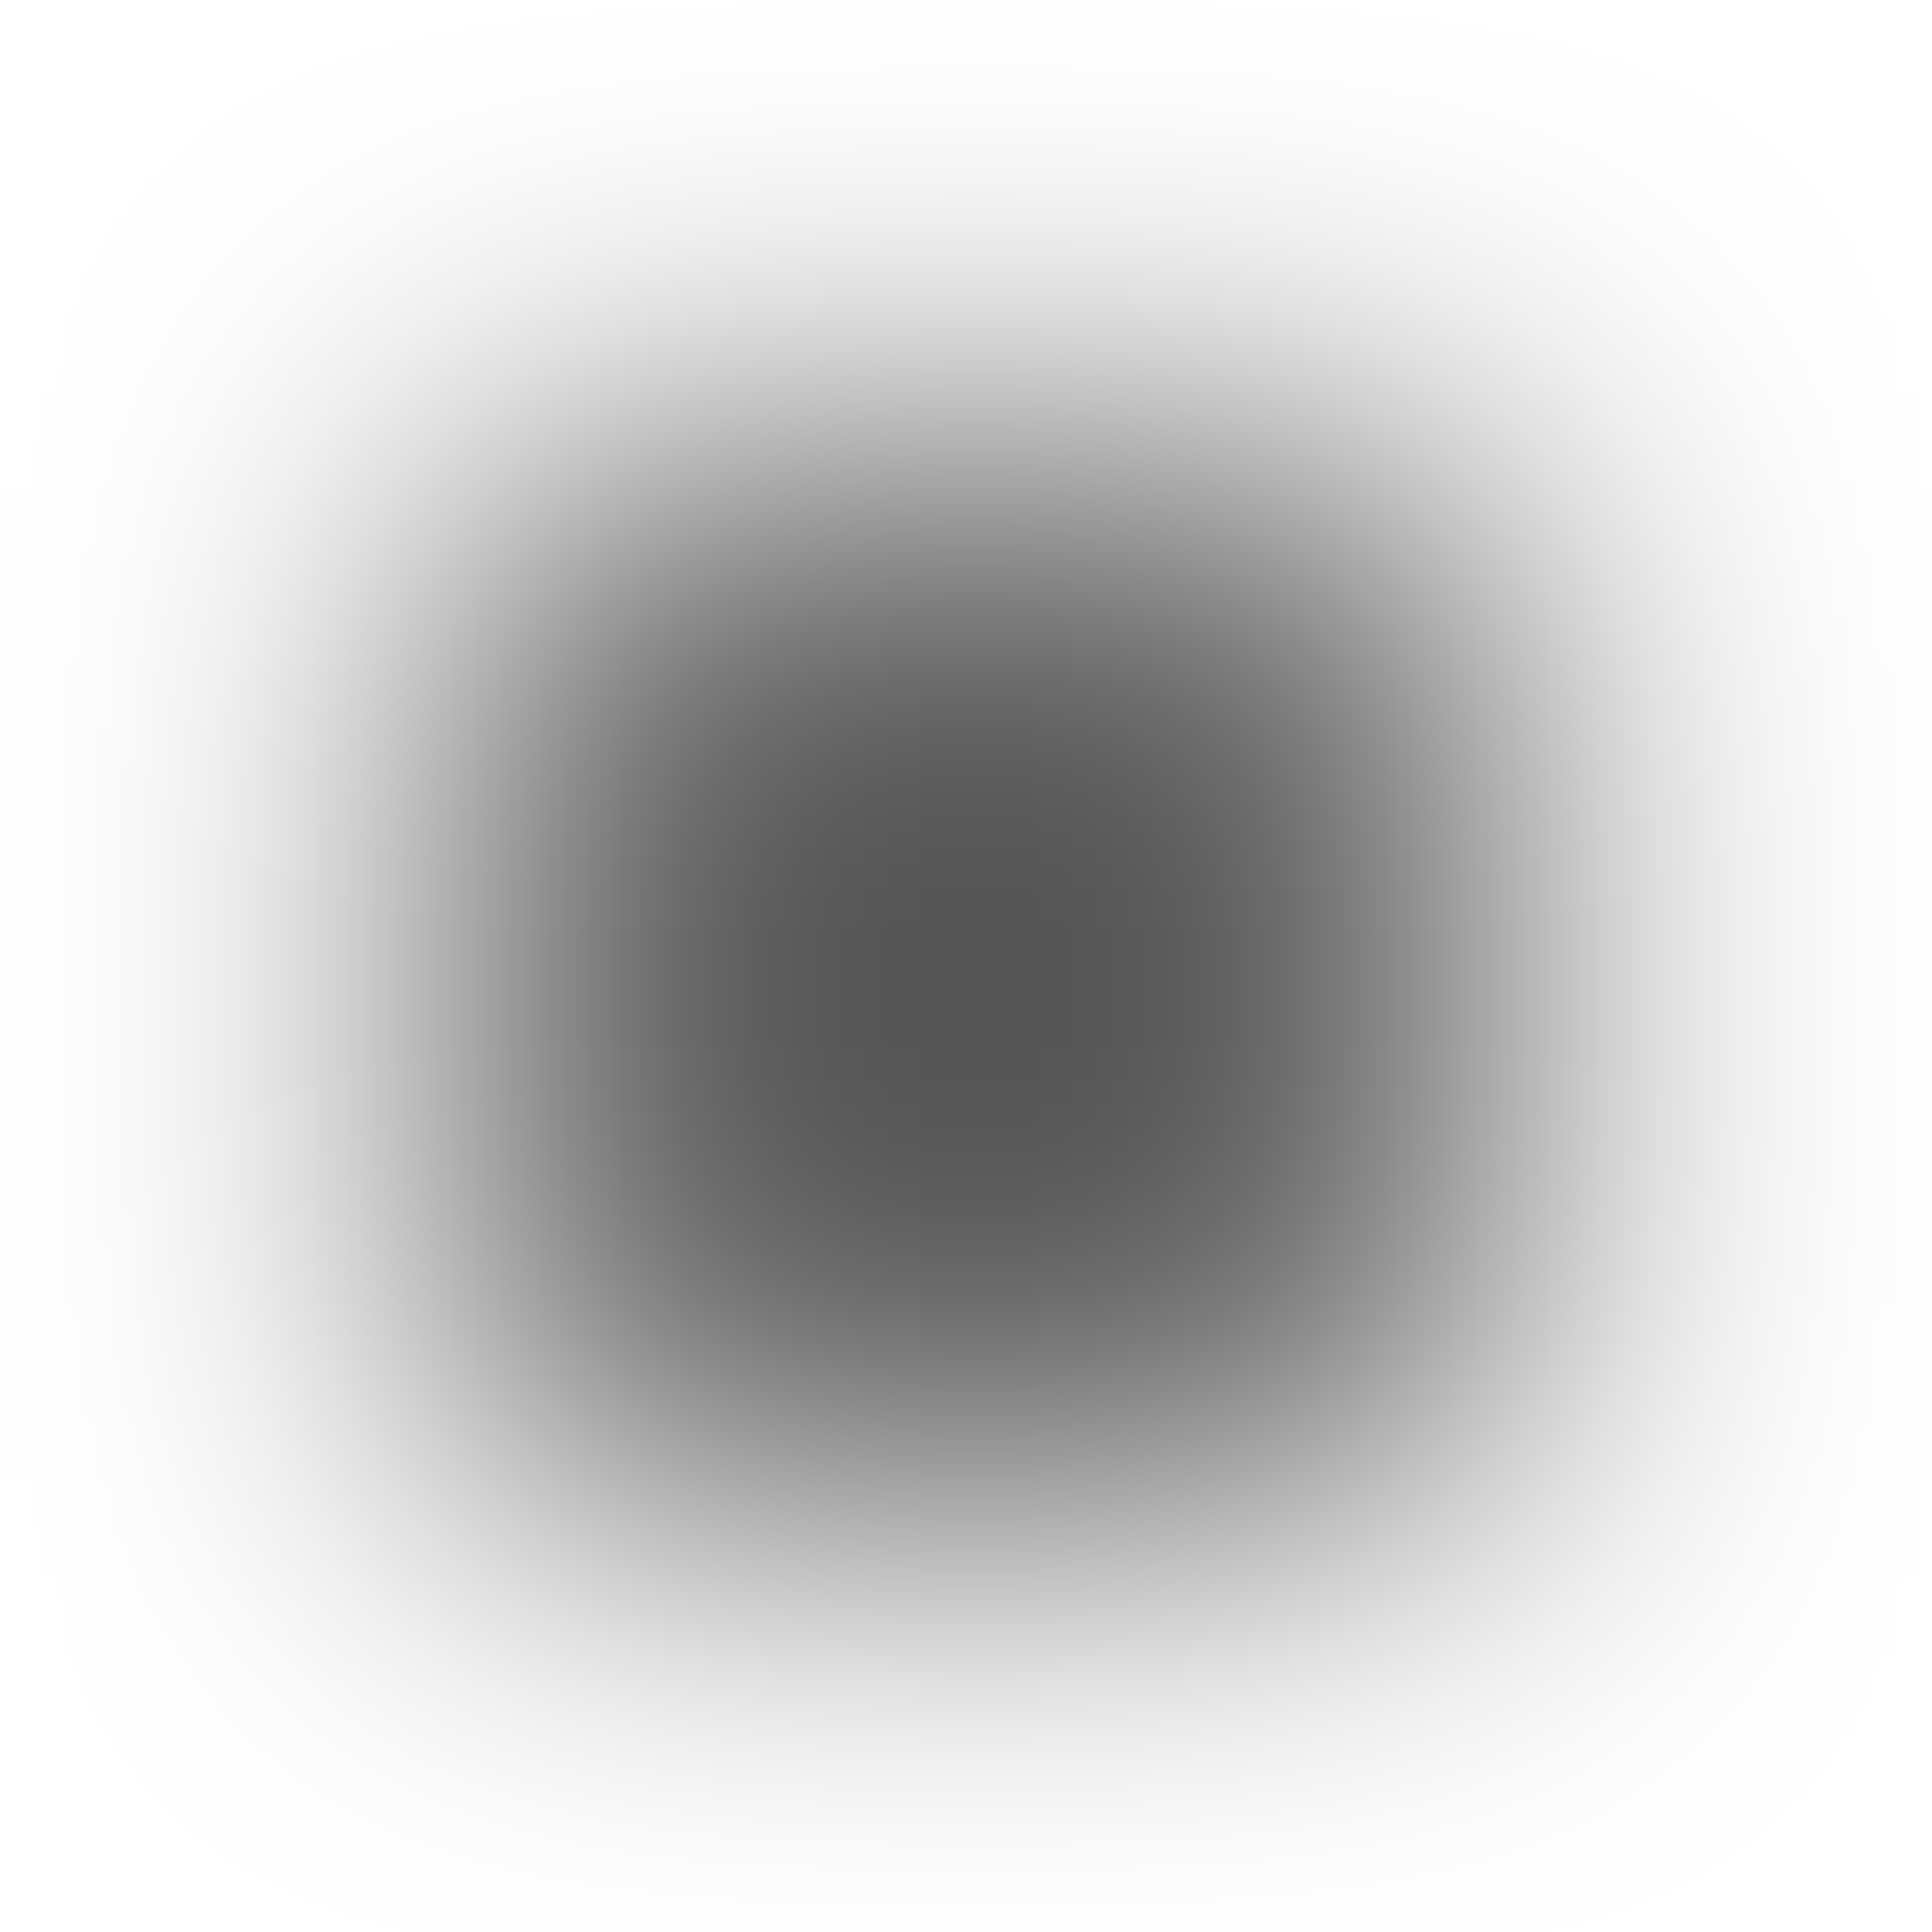
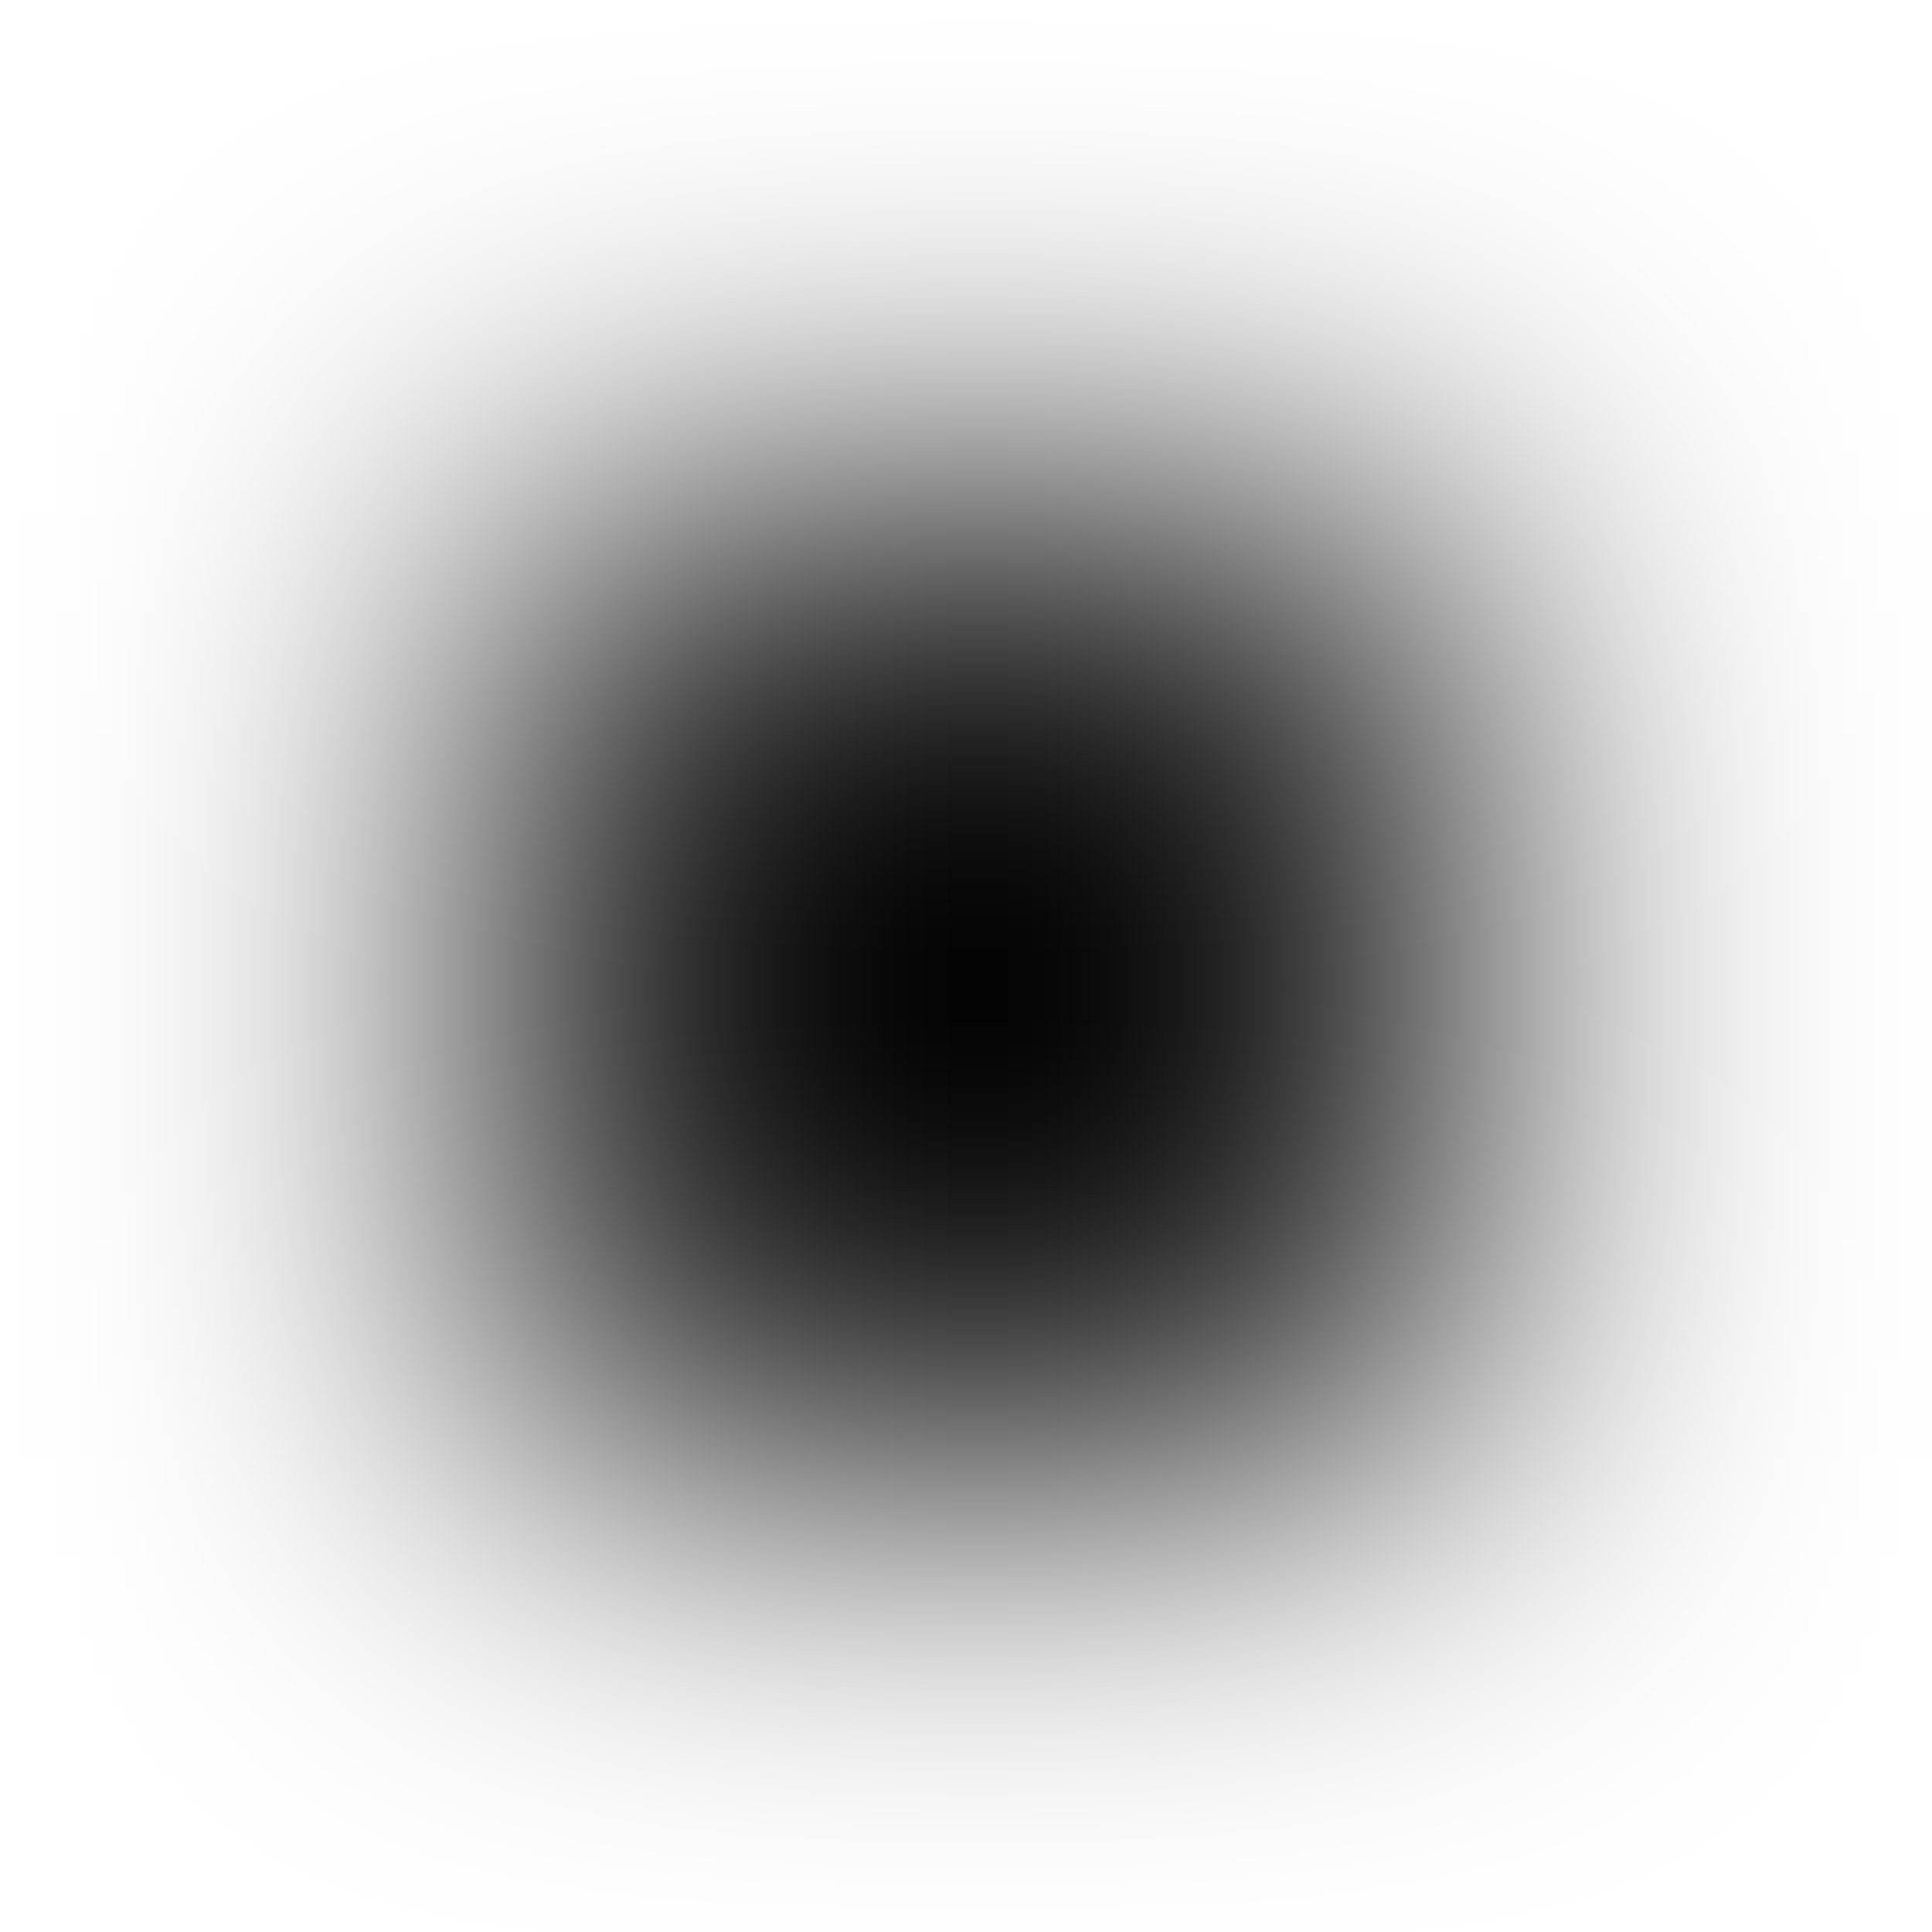
<svg xmlns="http://www.w3.org/2000/svg" width="30" height="30" id="svg2" version="1.1">
  <defs id="defs4">
    <filter id="filter3846" x="-0.598" width="2.196" y="-0.602" height="2.204">
      <feGaussianBlur stdDeviation="6.629" id="feGaussianBlur3848" />
    </filter>
  </defs>
  <g id="layer1" transform="translate(0,-1022.362)">
-     <rect style="fill:#000000;fill-opacity:0.668;stroke:#000000;stroke-width:1.3;stroke-linecap:round;stroke-linejoin:miter;stroke-miterlimit:4;stroke-opacity:1;stroke-dasharray:none;filter:url(#filter3846)" id="rect3805" width="26.607" height="26.429" x="1.696" y="1.786" transform="matrix(0.5463552,0,0,0.5538993,6.983243,1029.366)" />
+     <rect style="fill:#000000;fill-opacity:1;stroke:none;stroke-width:1.3;stroke-linecap:round;stroke-linejoin:miter;stroke-miterlimit:4;stroke-opacity:1;stroke-dasharray:none;filter:url(#filter3846)" id="rect3805" width="26.607" height="26.429" x="1.696" y="1.786" transform="matrix(0.5463552,0,0,0.5538993,6.983243,1029.366)" />
  </g>
</svg>
